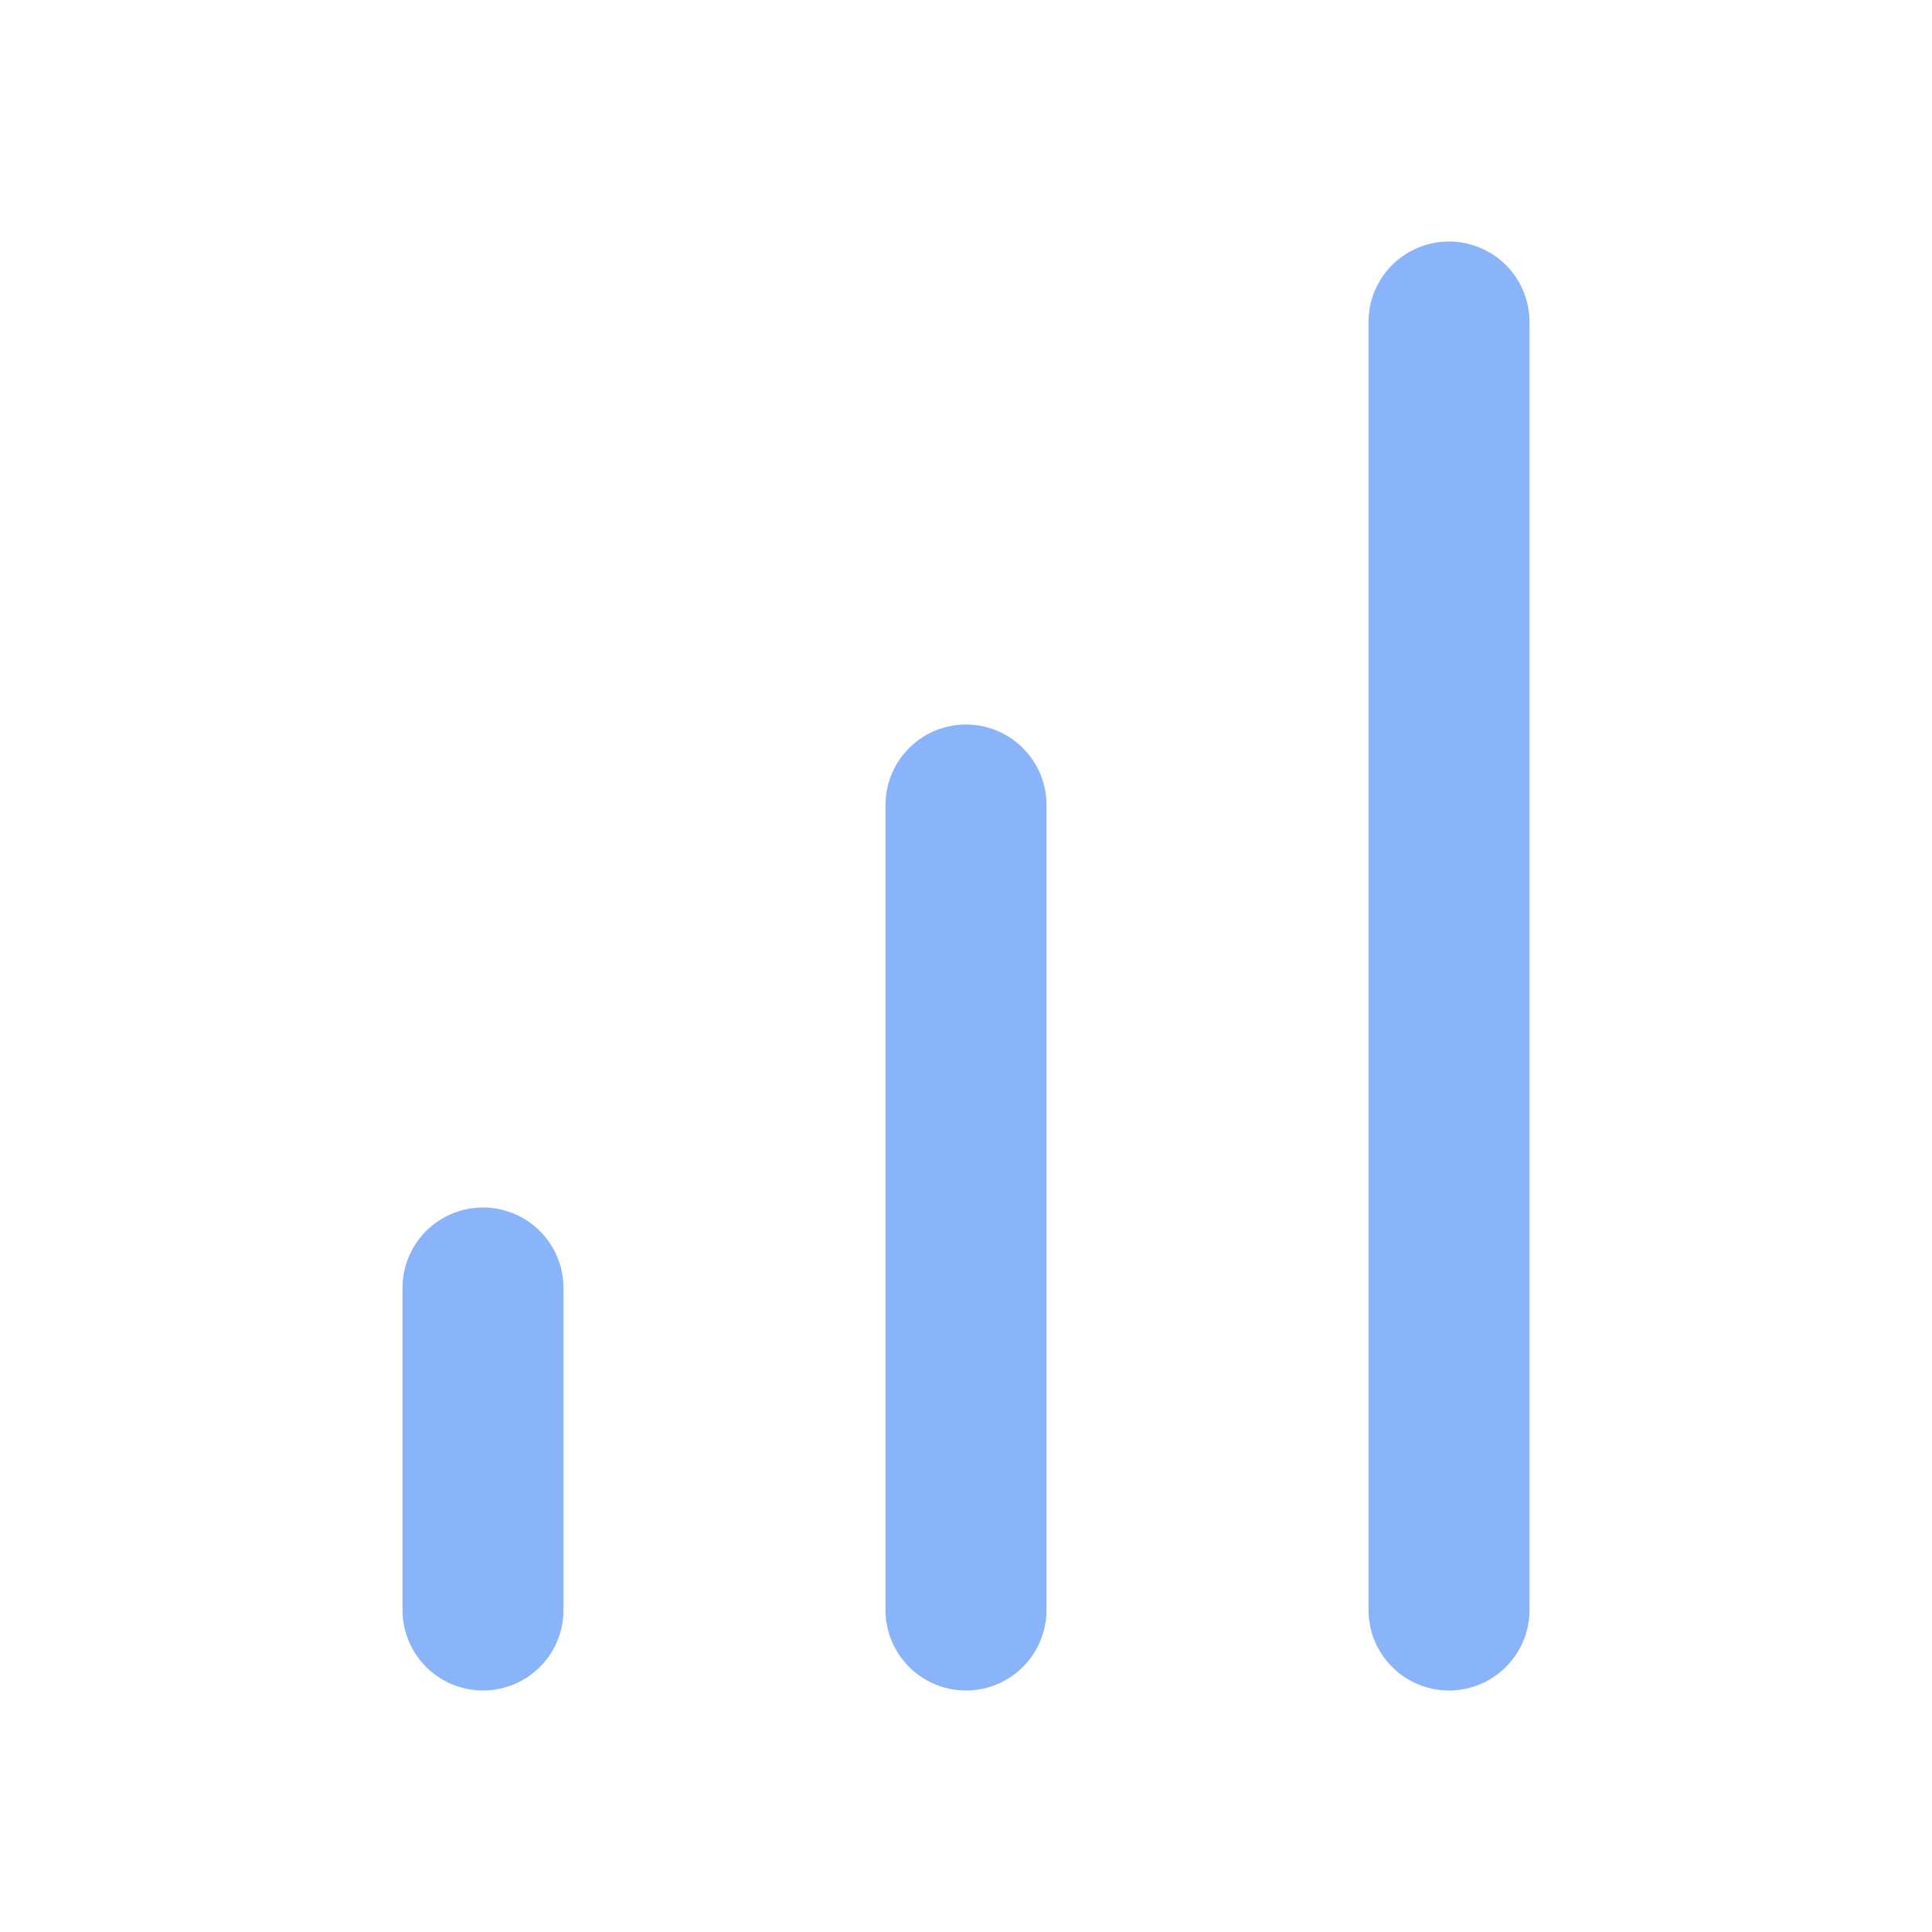
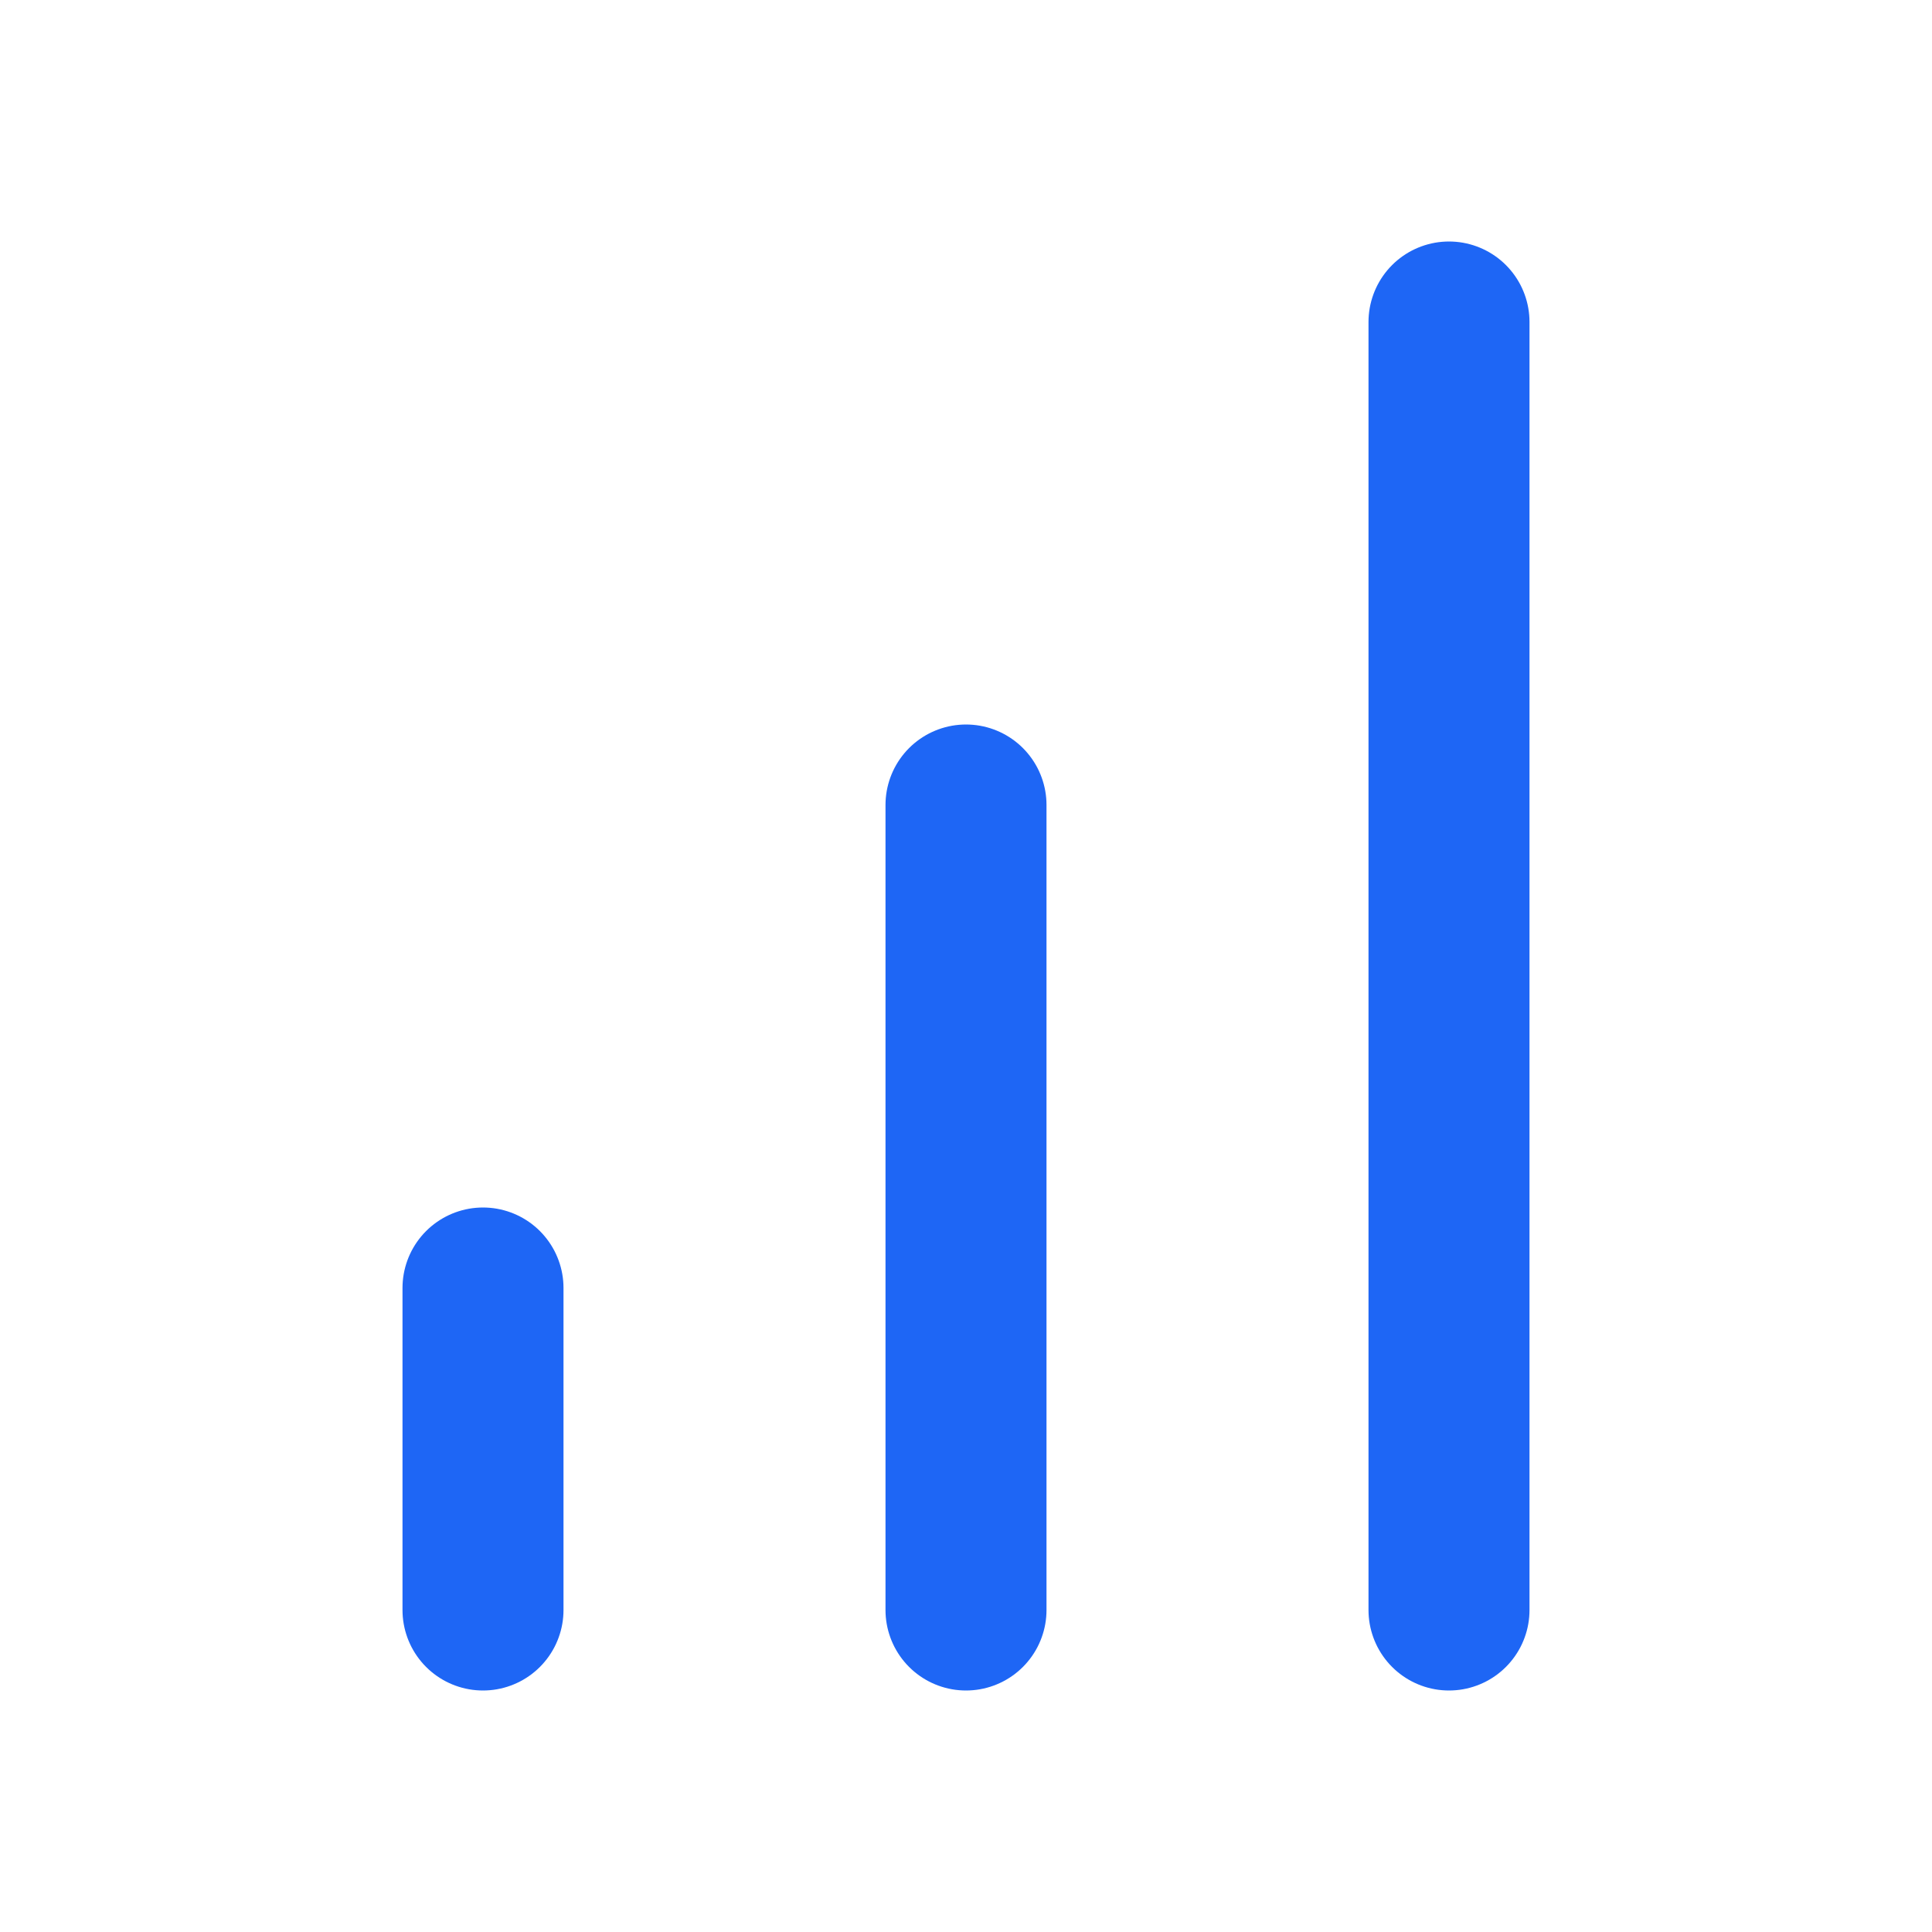
- <svg xmlns="http://www.w3.org/2000/svg" width="24" height="24" viewBox="0 0 24 24" fill="none" stroke="#89b4fa" stroke-width="2" stroke-linecap="round" stroke-linejoin="round" class="lucide lucide-bar-chart-icon">
+ <svg xmlns="http://www.w3.org/2000/svg" width="24" height="24" viewBox="0 0 24 24" fill="none" stroke="#1e66f5" stroke-width="2" stroke-linecap="round" stroke-linejoin="round" class="lucide lucide-bar-chart-icon">
  <line x1="12" y1="20" x2="12" y2="10" />
  <line x1="18" y1="20" x2="18" y2="4" />
  <line x1="6" y1="20" x2="6" y2="16" />
</svg>
